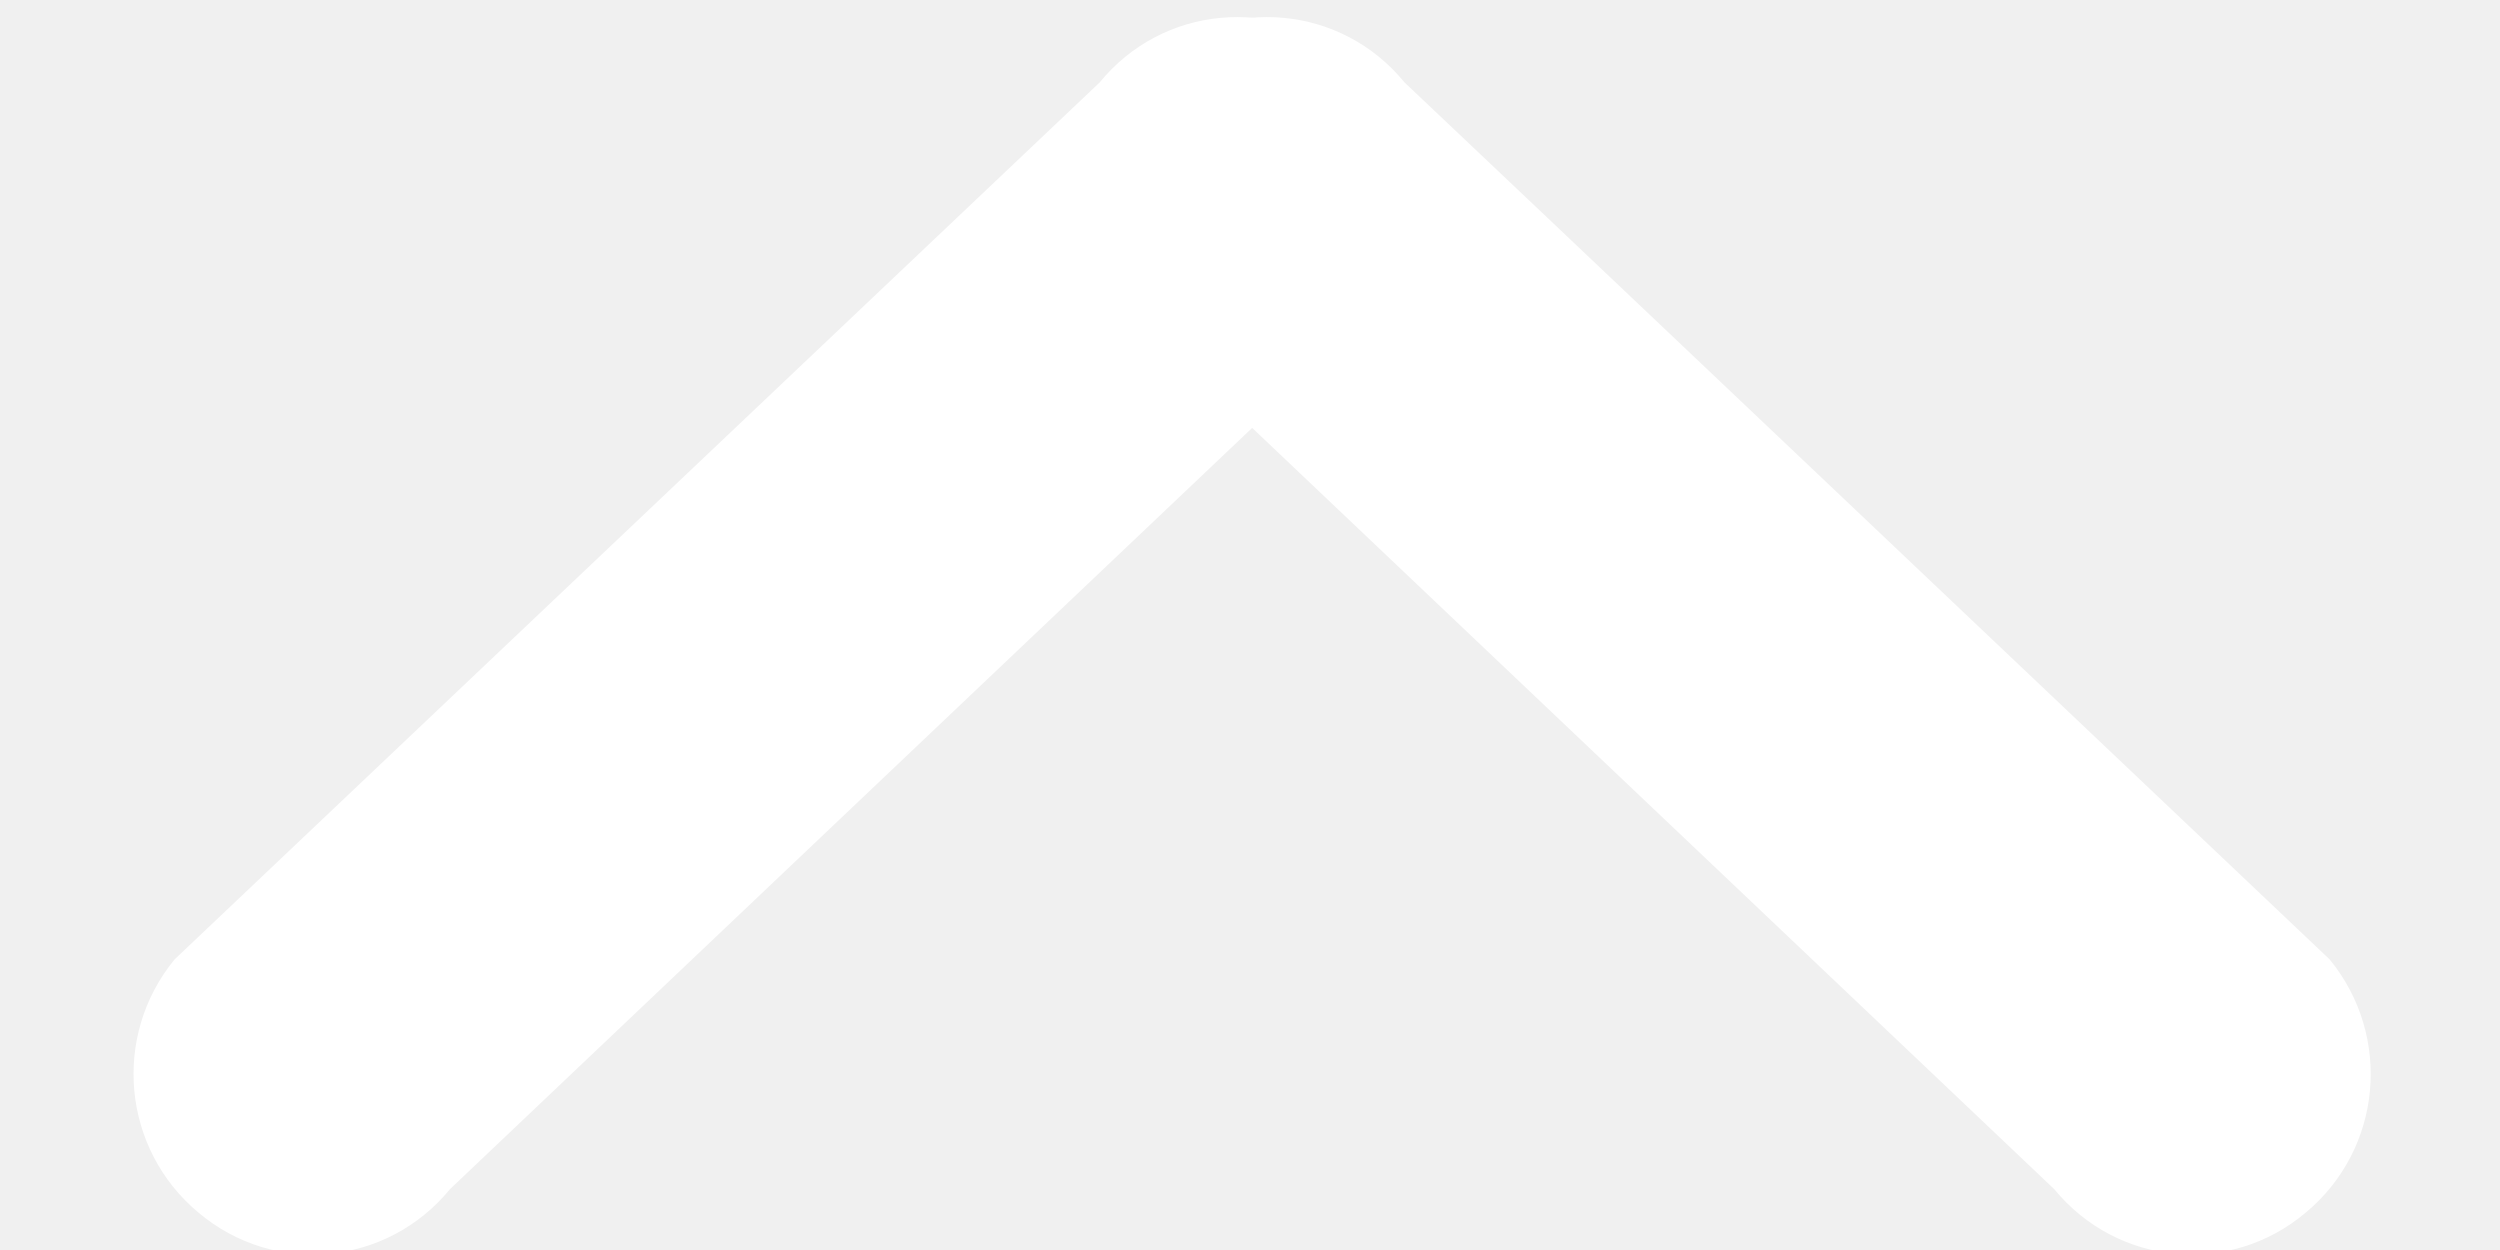
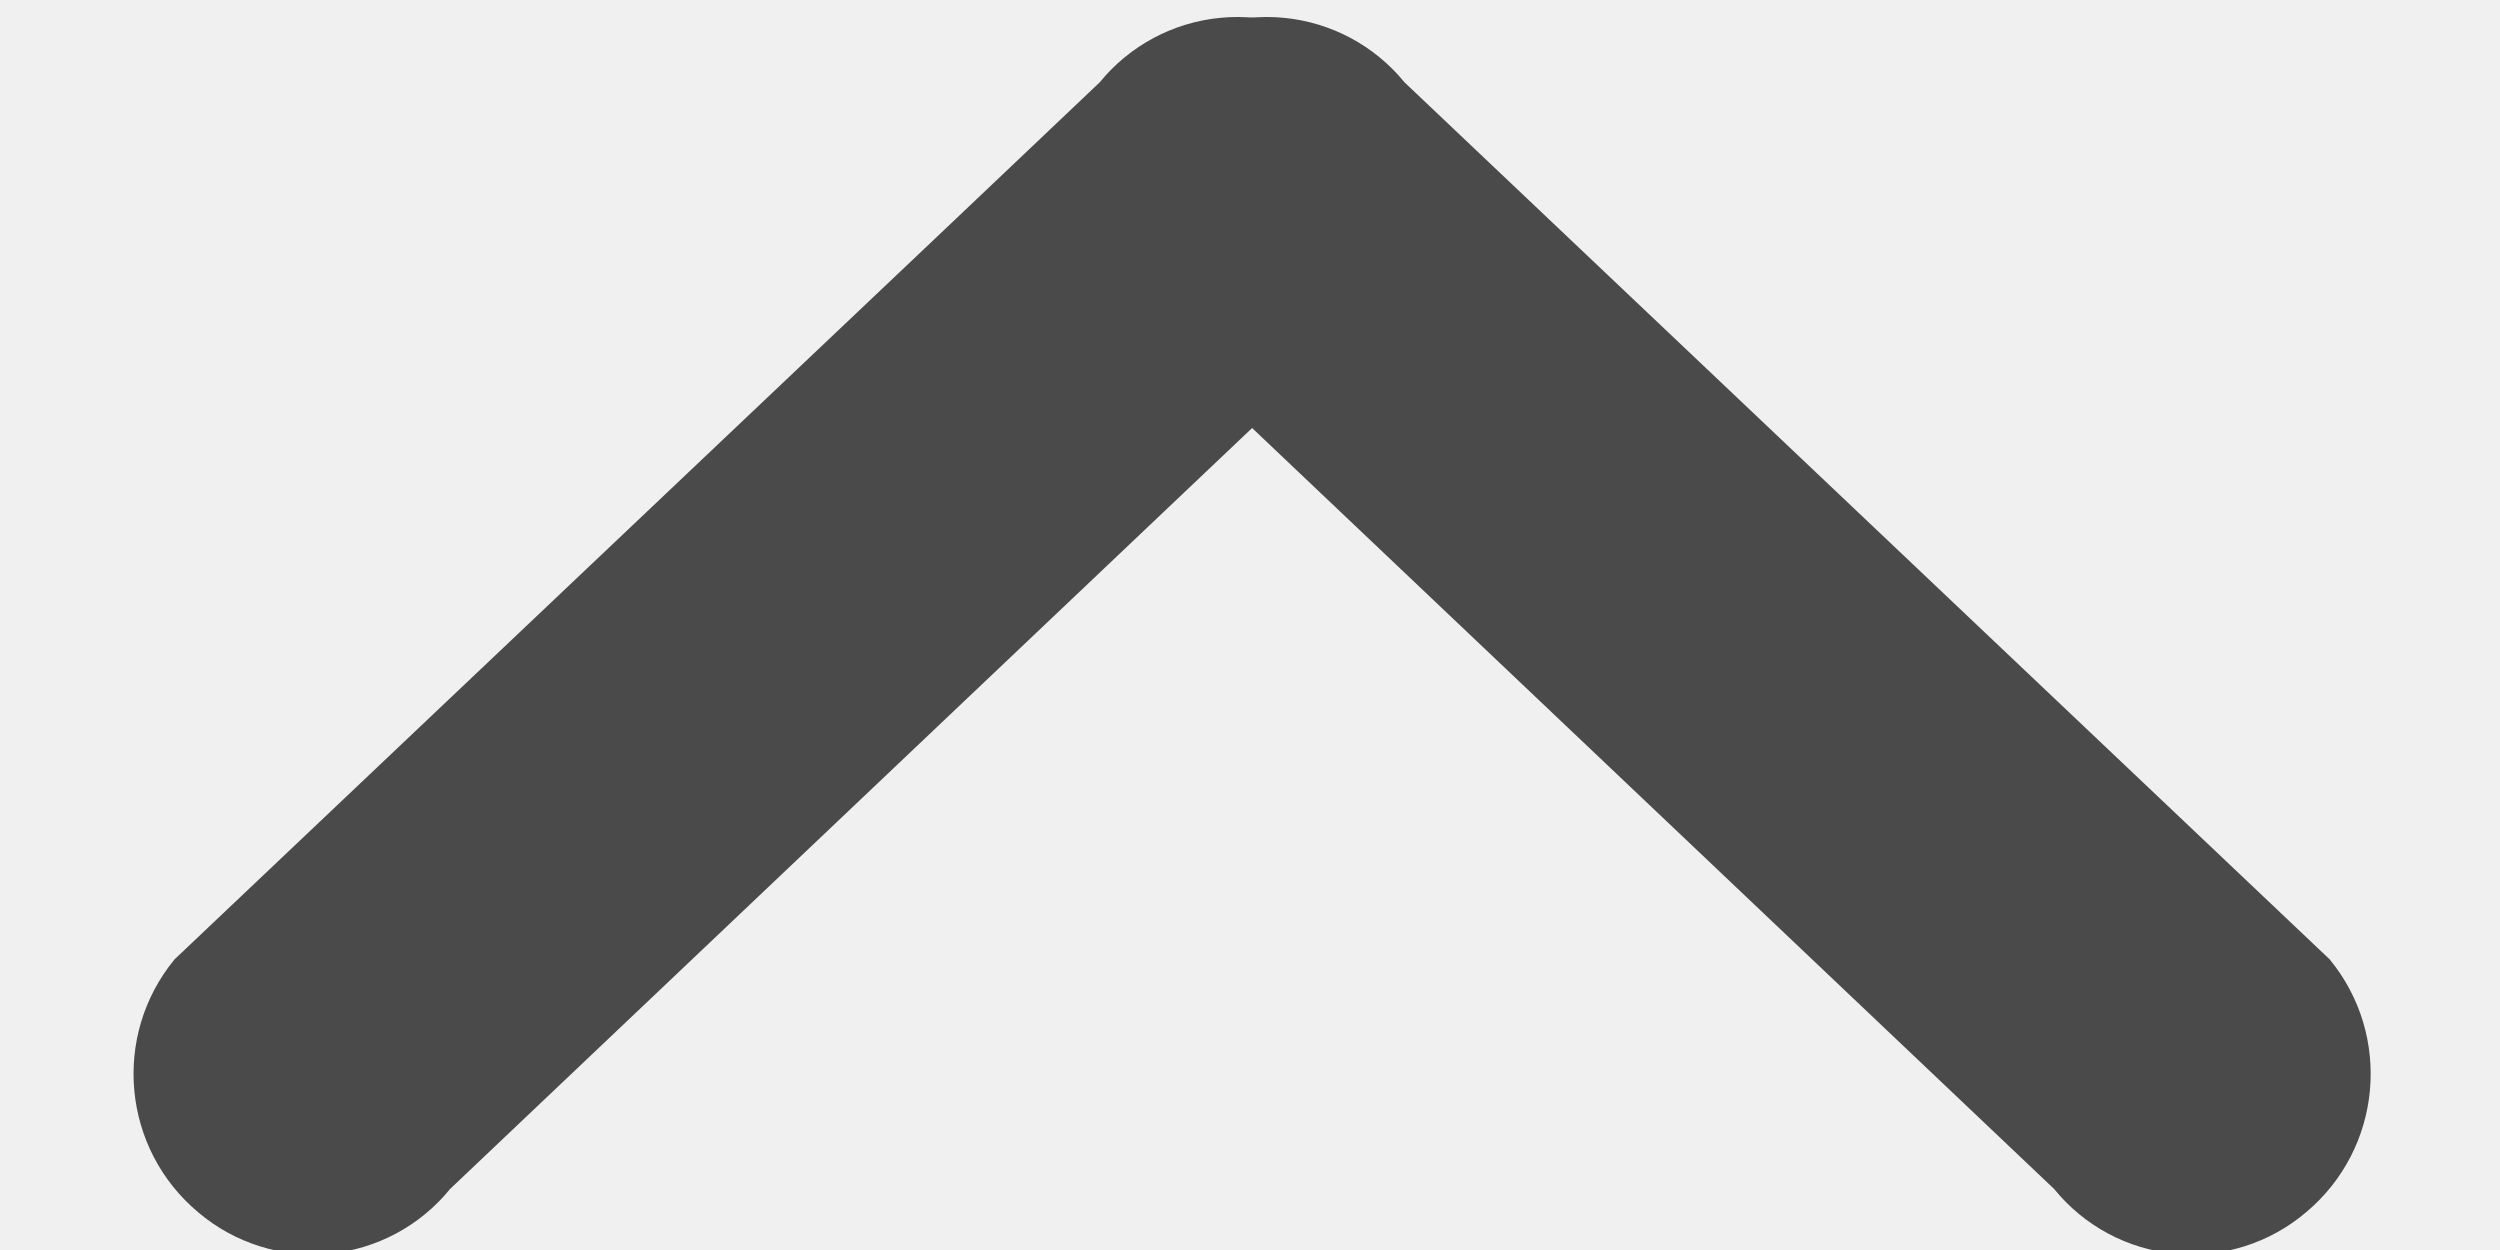
- <svg xmlns="http://www.w3.org/2000/svg" viewBox="0 0 16 8" version="1.1">
-   <defs />
-   <g id="PC" stroke="none" stroke-width="1" fill="none" fill-rule="evenodd">
-     <g id="page_menu_catalog_1024" transform="translate(-228, -105)" fill="#FFFFFF">
-       <g id="Group-11" transform="translate(42, 83)">
-         <g id="Page-1" transform="translate(194.1409, 26.03448) scale(1, -1) translate(-194.1409, -26.03448) translate(186.6409, 22.03448)">
-           <path d="M12.506,0.424 C12.91,-0.068 13.629,-0.137 14.116,0.274 C14.605,0.681 14.671,1.403 14.269,1.894 L9.272,6.632 L8.348,7.507 C7.946,7.999 7.227,8.066 6.736,7.659 C6.25,7.252 6.181,6.527 6.589,6.04 L12.506,0.424 Z" id="Combined-Shape-Copy" />
-           <path d="M6.398,0.424 C6.801,-0.068 7.521,-0.137 8.008,0.274 C8.496,0.681 8.563,1.403 8.161,1.894 C8.161,1.894 4.829,5.053 3.163,6.632 C2.855,6.924 2.24,7.507 2.24,7.507 C1.838,7.999 1.119,8.066 0.628,7.659 C0.141,7.252 0.073,6.527 0.48,6.04 L6.398,0.424 Z" id="Combined-Shape-Copy-2" transform="translate(4.318527, 3.965365) scale(-1, 1) translate(-4.318527, -3.965365) " />
-         </g>
-       </g>
-     </g>
+ <svg xmlns="http://www.w3.org/2000/svg" viewBox="0 0 16 8">
+   <g fill="#4A4A4A" fill-rule="evenodd">
+     <path d="M13.147 7.61a1.131 1.131 0 0 0 1.61.15 1.155 1.155 0 0 0 .153-1.62L9.913 1.403 8.989.527A1.137 1.137 0 0 0 7.377.375a1.15 1.15 0 0 0-.148 1.62l5.918 5.615z" />
+     <path d="M2.88 7.61a1.132 1.132 0 0 1-1.61.15 1.155 1.155 0 0 1-.153-1.62l4.998-4.737.923-.876A1.137 1.137 0 0 1 8.65.375a1.15 1.15 0 0 1 .148 1.62L2.88 7.61z" />
  </g>
</svg>
